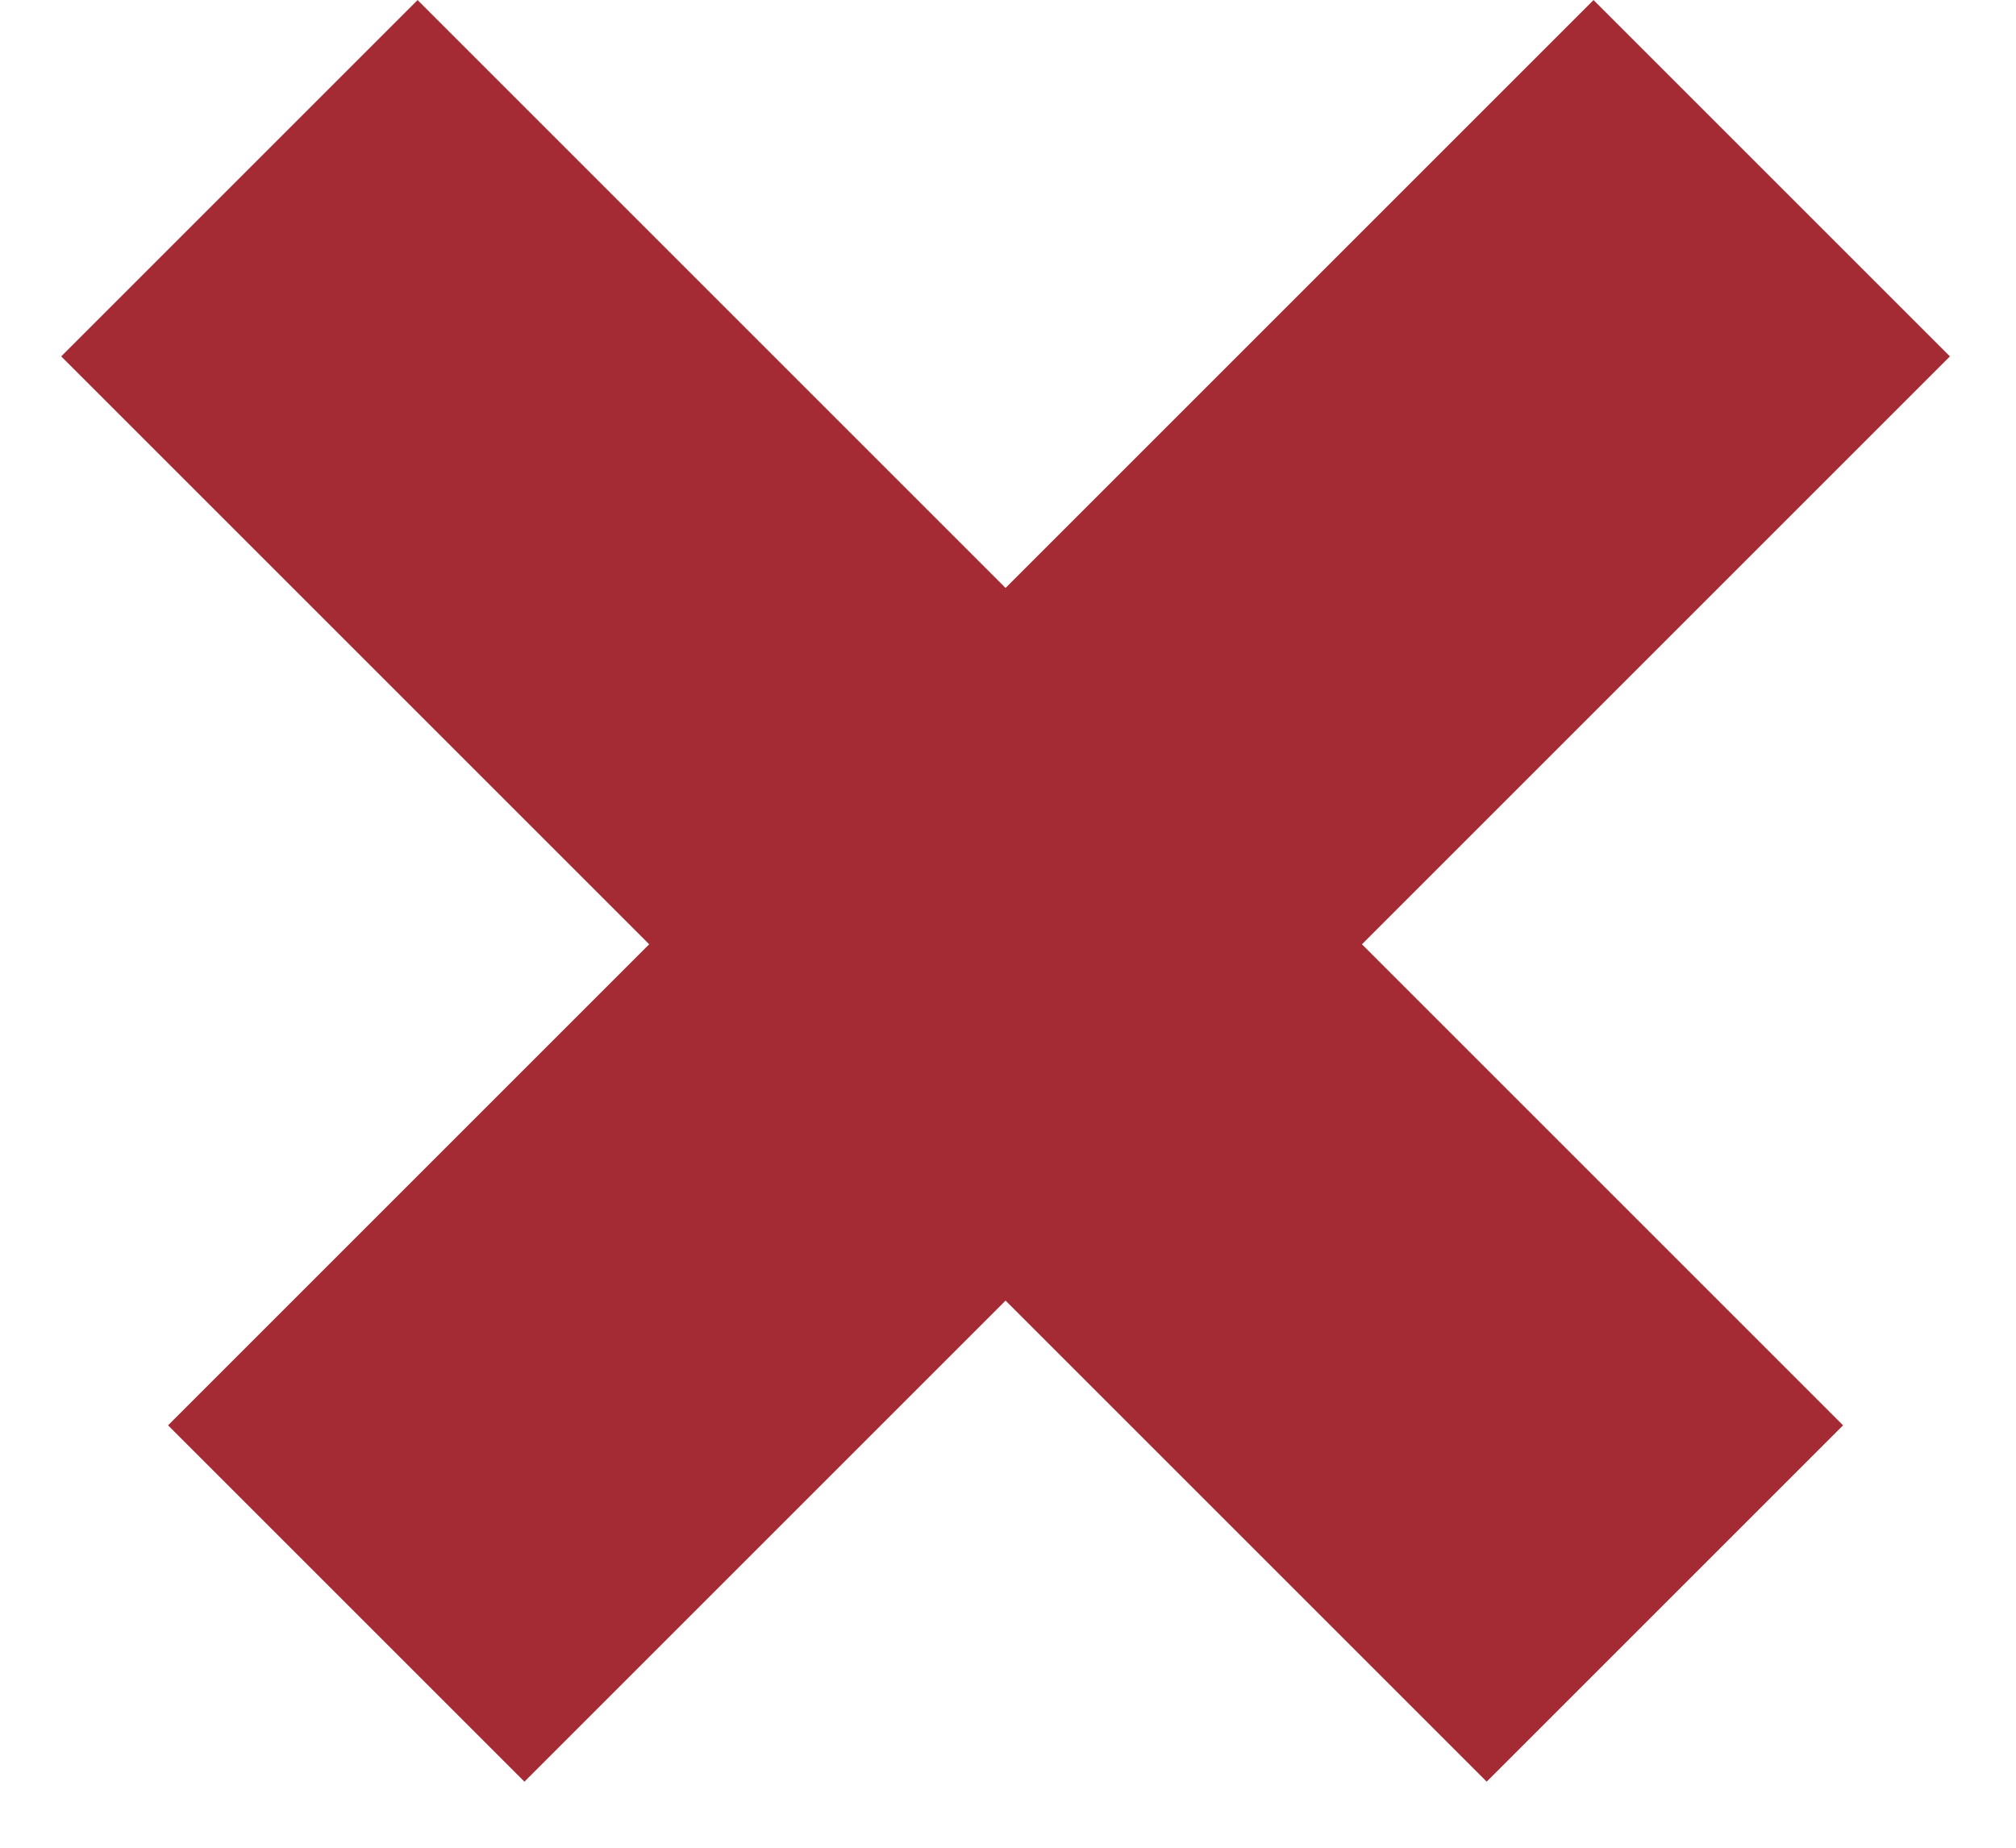
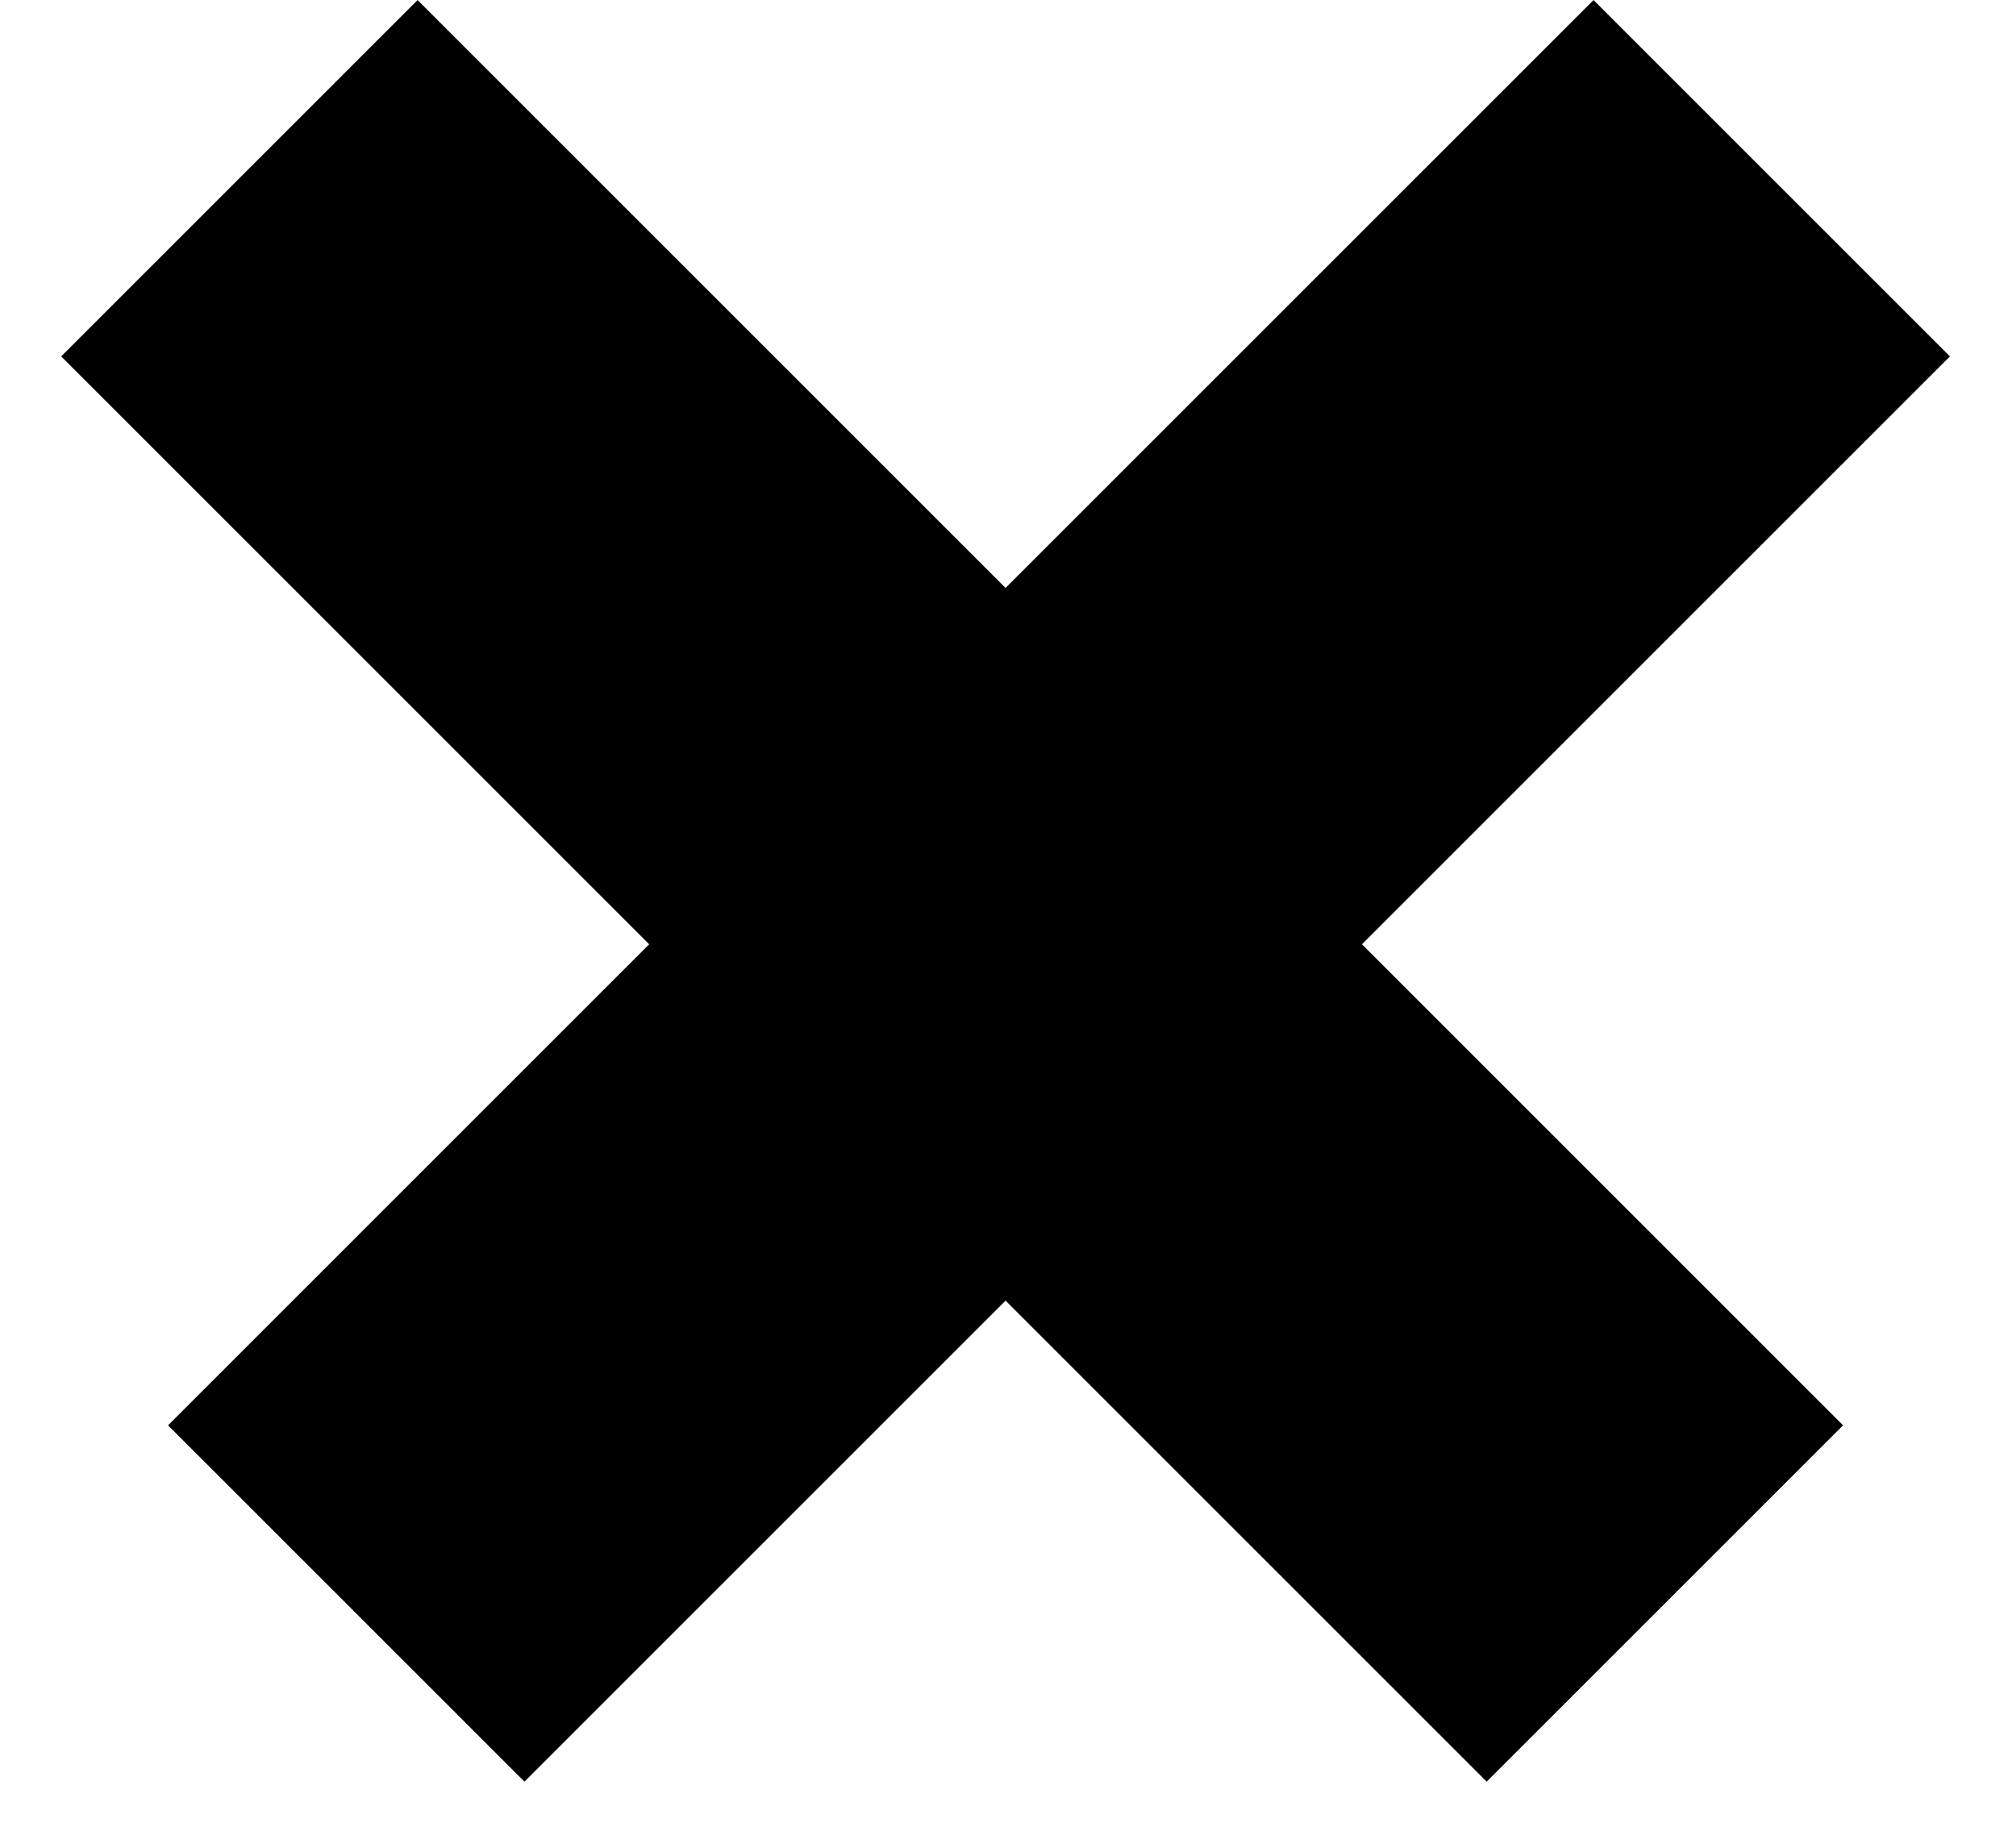
<svg xmlns="http://www.w3.org/2000/svg" width="12" height="11" viewBox="0 0 12 11" fill="none">
-   <line x1="10.546" y1="1.061" x2="2.061" y2="9.546" stroke="#A42B33" stroke-width="3" />
-   <line x1="9.91" y1="9.546" x2="1.425" y2="1.061" stroke="#A42B33" stroke-width="3" />
+   <line x1="10.546" y1="1.061" x2="2.061" y2="9.546" stroke="currentColor" stroke-width="3" />
+   <line x1="9.91" y1="9.546" x2="1.425" y2="1.061" stroke="currentColor" stroke-width="3" />
</svg>
